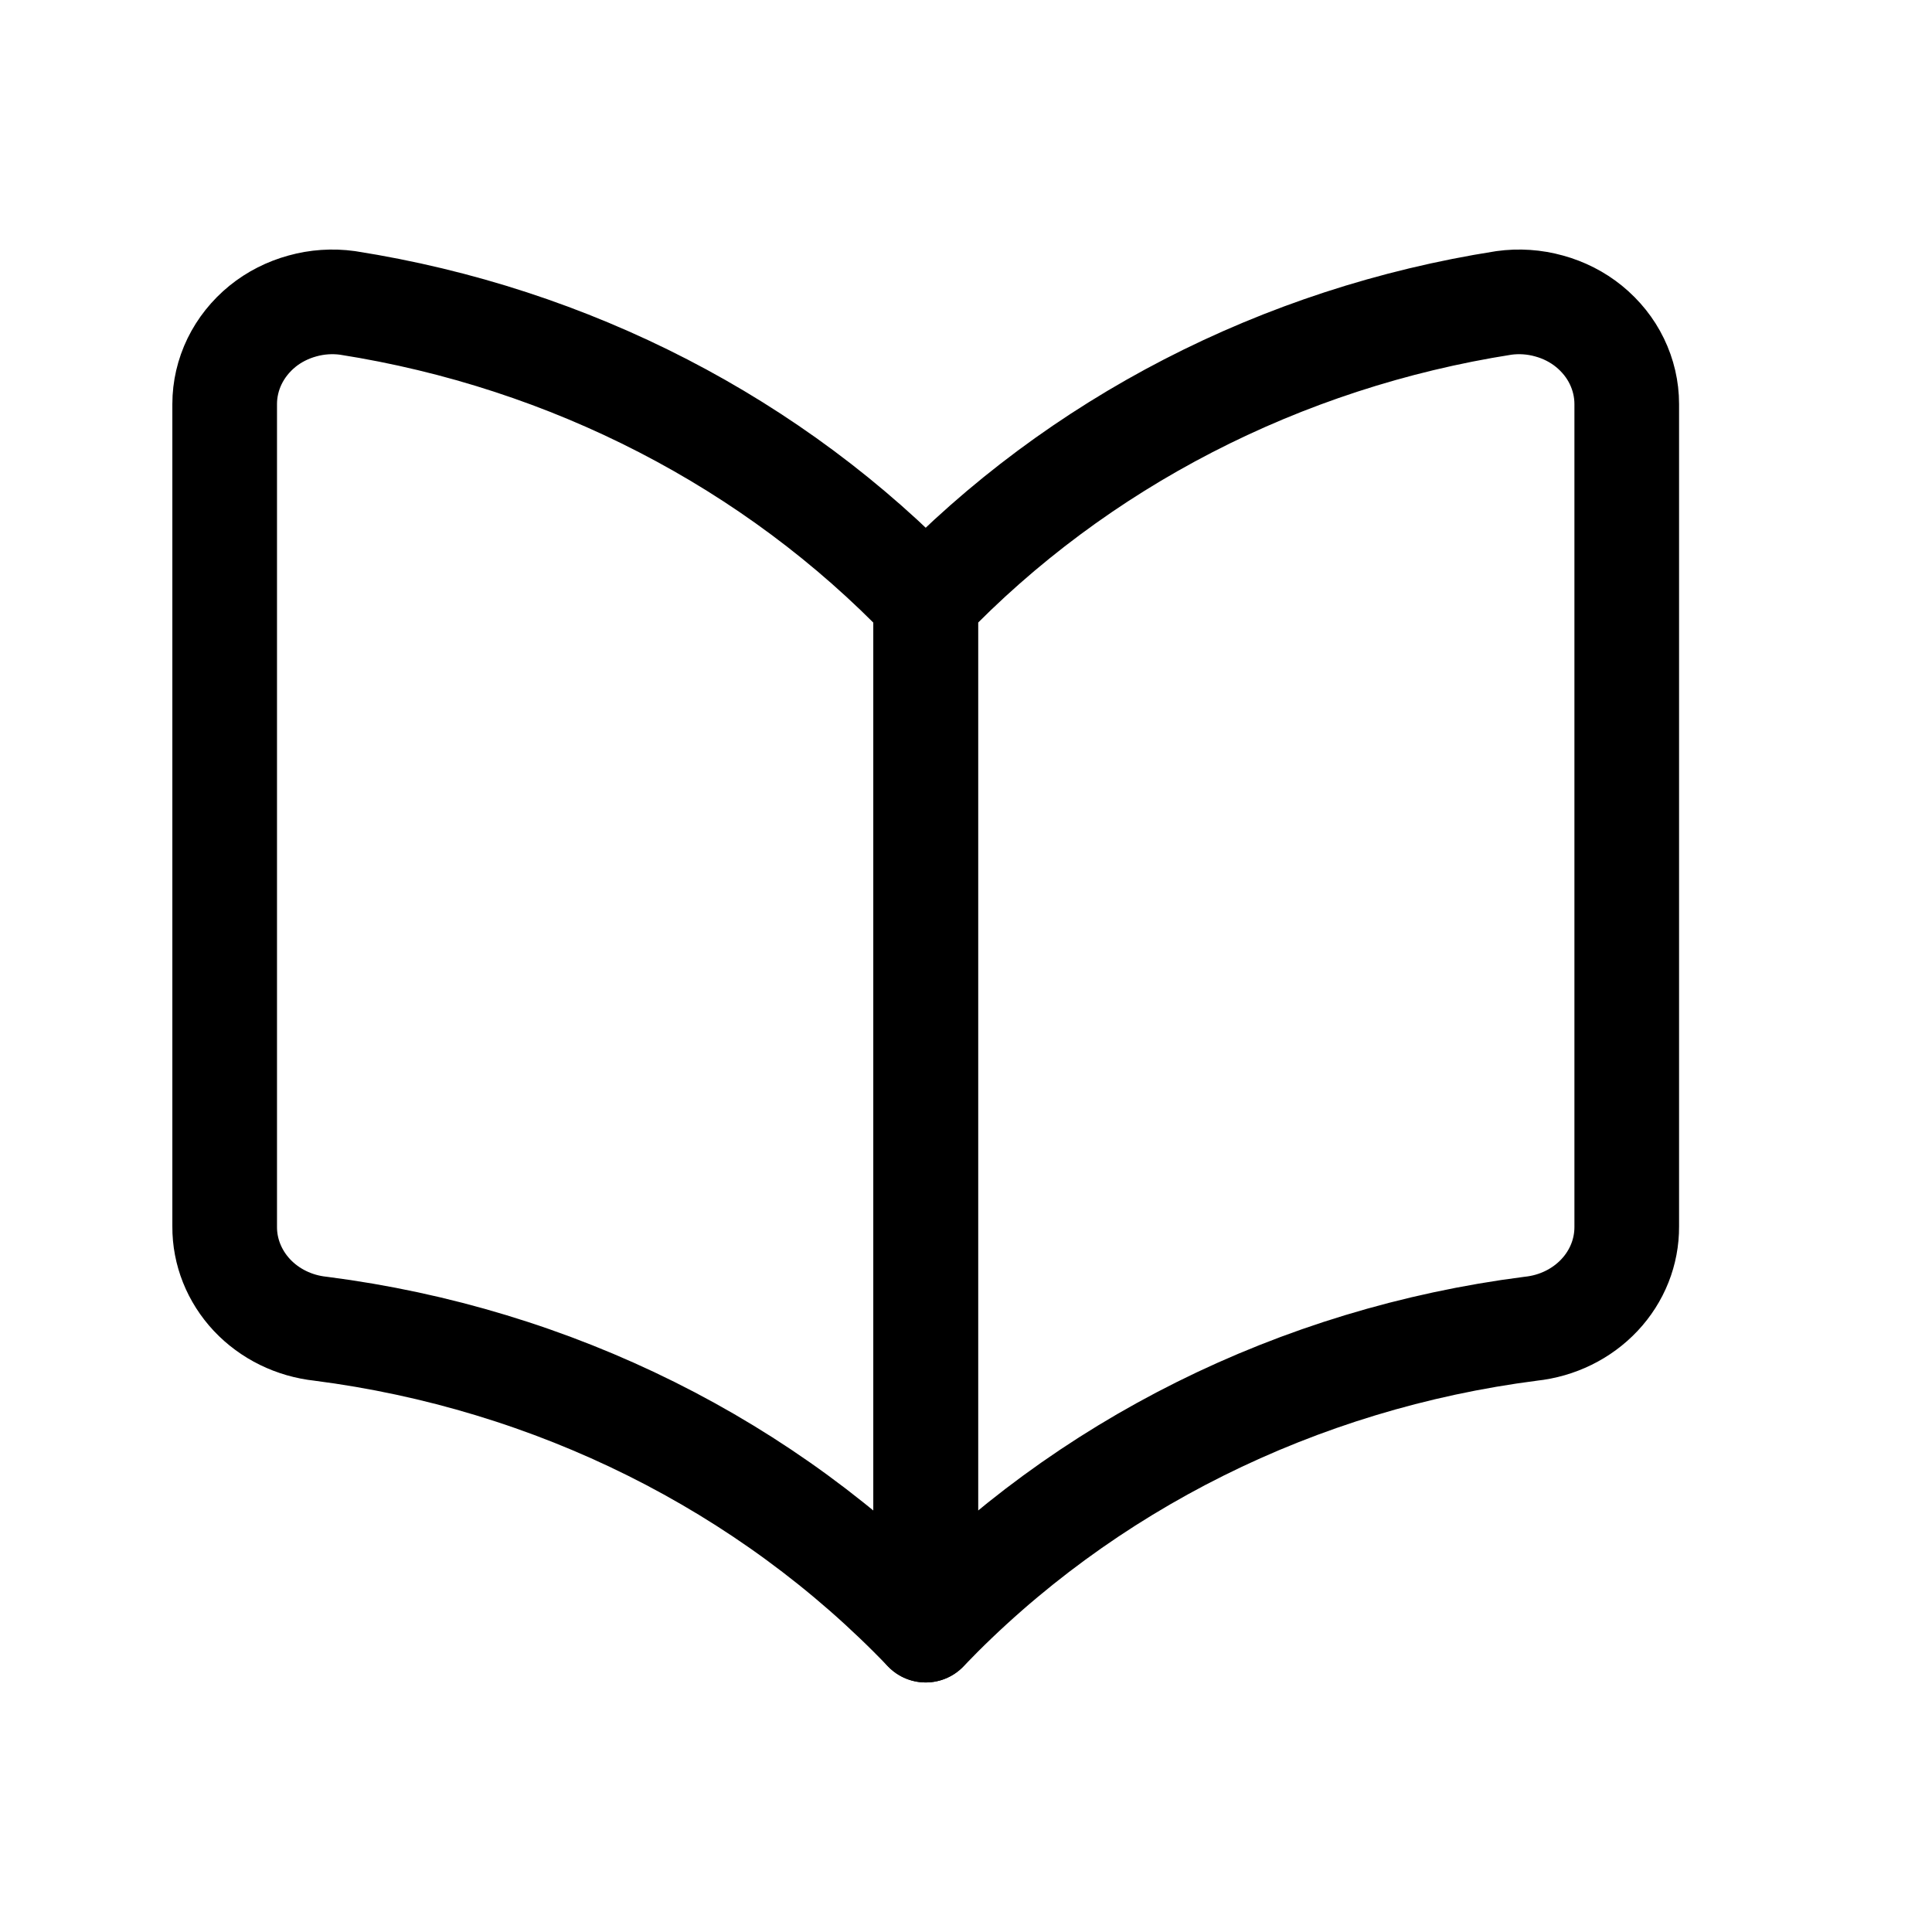
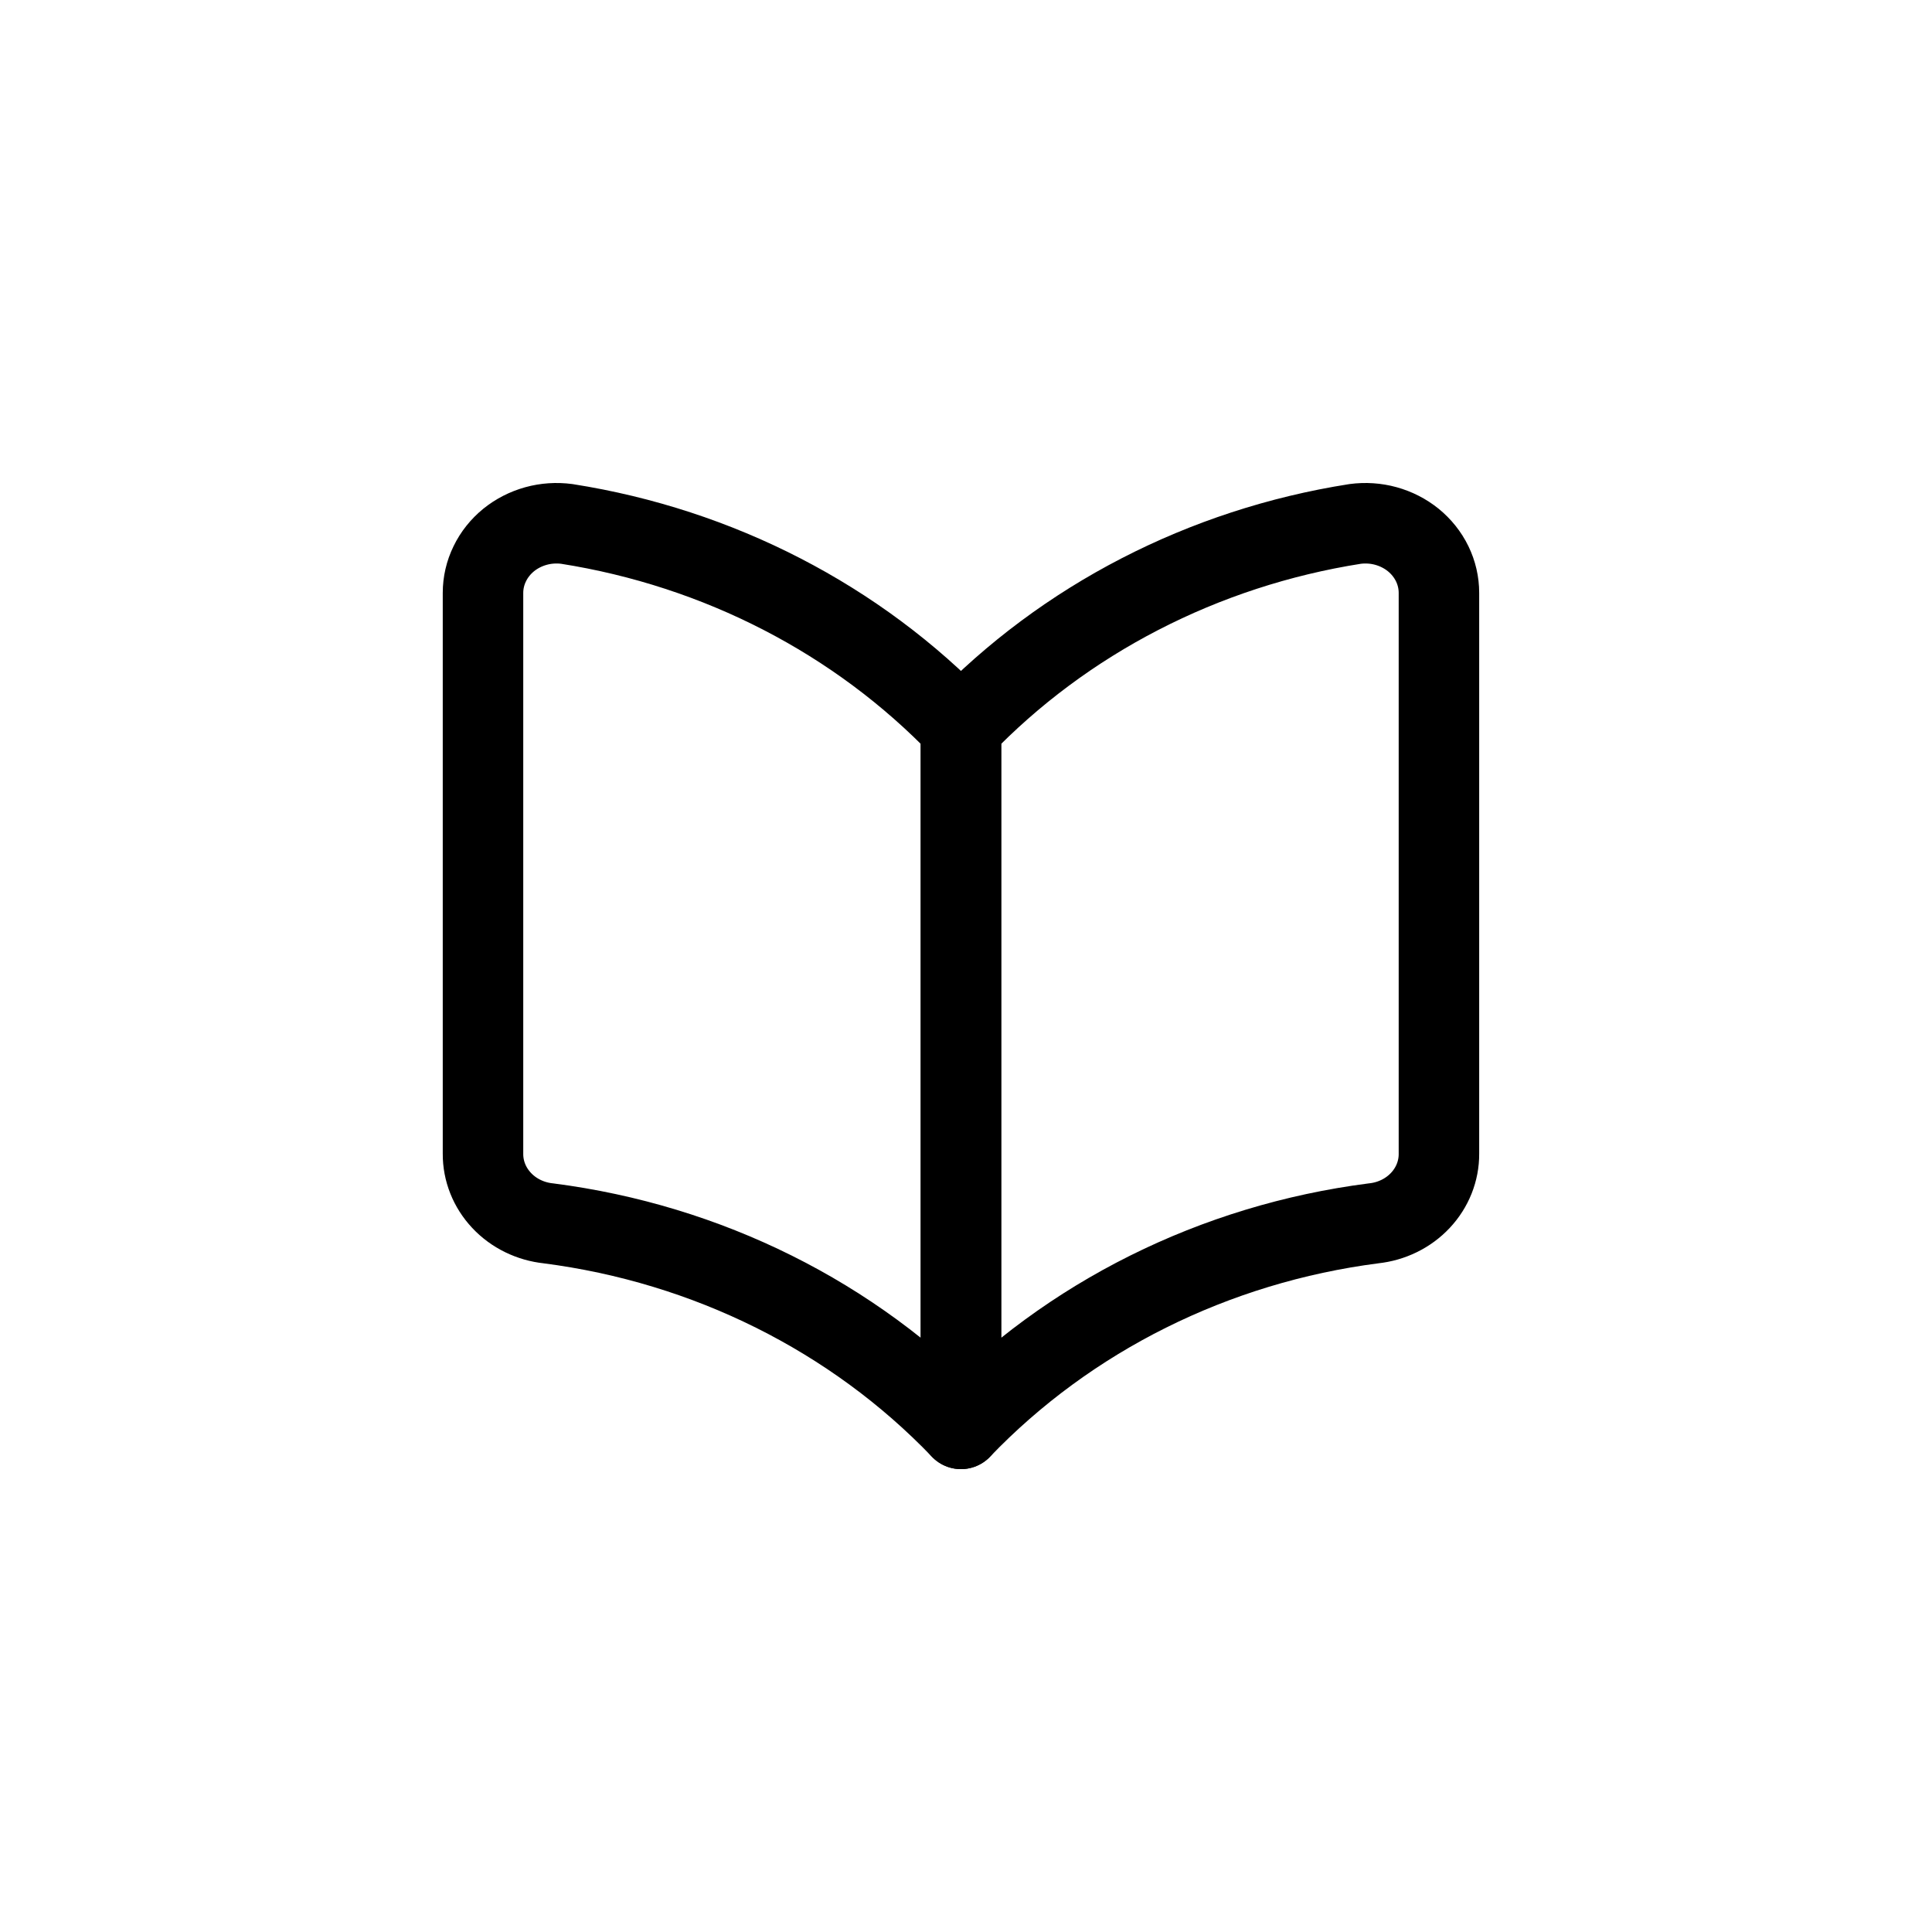
- <svg xmlns="http://www.w3.org/2000/svg" fill="none" height="24" viewBox="0 0 24 24" width="24">
-   <path d="M11.499 20.25C9.537 18.203 6.876 16.877 3.983 16.506C3.654 16.471 3.35 16.322 3.13 16.088C2.91 15.853 2.789 15.55 2.791 15.236V5.019C2.791 4.836 2.833 4.655 2.914 4.488C2.995 4.322 3.113 4.174 3.26 4.054C3.404 3.937 3.574 3.851 3.756 3.801C3.938 3.75 4.13 3.737 4.318 3.763C7.084 4.197 9.614 5.503 11.499 7.469V20.25Z" stroke="currentColor" stroke-linecap="round" stroke-linejoin="round" stroke-width="1.3" />
-   <path d="M11.5 20.25C13.462 18.203 16.124 16.877 19.016 16.506C19.345 16.471 19.649 16.322 19.869 16.088C20.09 15.853 20.21 15.55 20.208 15.236V5.019C20.208 4.836 20.166 4.655 20.085 4.488C20.005 4.322 19.886 4.174 19.739 4.054C19.595 3.937 19.426 3.851 19.243 3.801C19.061 3.75 18.869 3.737 18.681 3.763C15.915 4.197 13.385 5.503 11.5 7.469V20.25Z" stroke="currentColor" stroke-linecap="round" stroke-linejoin="round" stroke-width="1.3" />
+ <svg xmlns="http://www.w3.org/2000/svg" width="48" height="48" viewBox="0 0 48 48" fill="none">
+   <path d="M23.875 35.5C21.199 32.709 17.57 30.901 13.626 30.394C13.177 30.347 12.762 30.144 12.462 29.824C12.162 29.505 11.997 29.091 12 28.663V14.731C12 14.481 12.057 14.233 12.168 14.007C12.278 13.779 12.439 13.578 12.639 13.415C12.836 13.256 13.067 13.138 13.316 13.069C13.565 13 13.826 12.983 14.083 13.017C17.854 13.61 21.304 15.391 23.875 18.071V35.5Z" stroke="currentColor" stroke-width="2" stroke-linecap="round" stroke-linejoin="round" />
+   <path d="M23.875 35.5C26.551 32.709 30.18 30.901 34.124 30.394C34.573 30.347 34.988 30.144 35.288 29.824C35.588 29.505 35.753 29.091 35.75 28.663V14.731C35.75 14.481 35.693 14.233 35.583 14.007C35.472 13.779 35.311 13.578 35.111 13.415C34.914 13.256 34.683 13.138 34.434 13.069C34.185 13 33.924 12.983 33.667 13.017C29.896 13.61 26.446 15.391 23.875 18.071V35.5Z" stroke="currentColor" stroke-width="2" stroke-linecap="round" stroke-linejoin="round" />
</svg>
